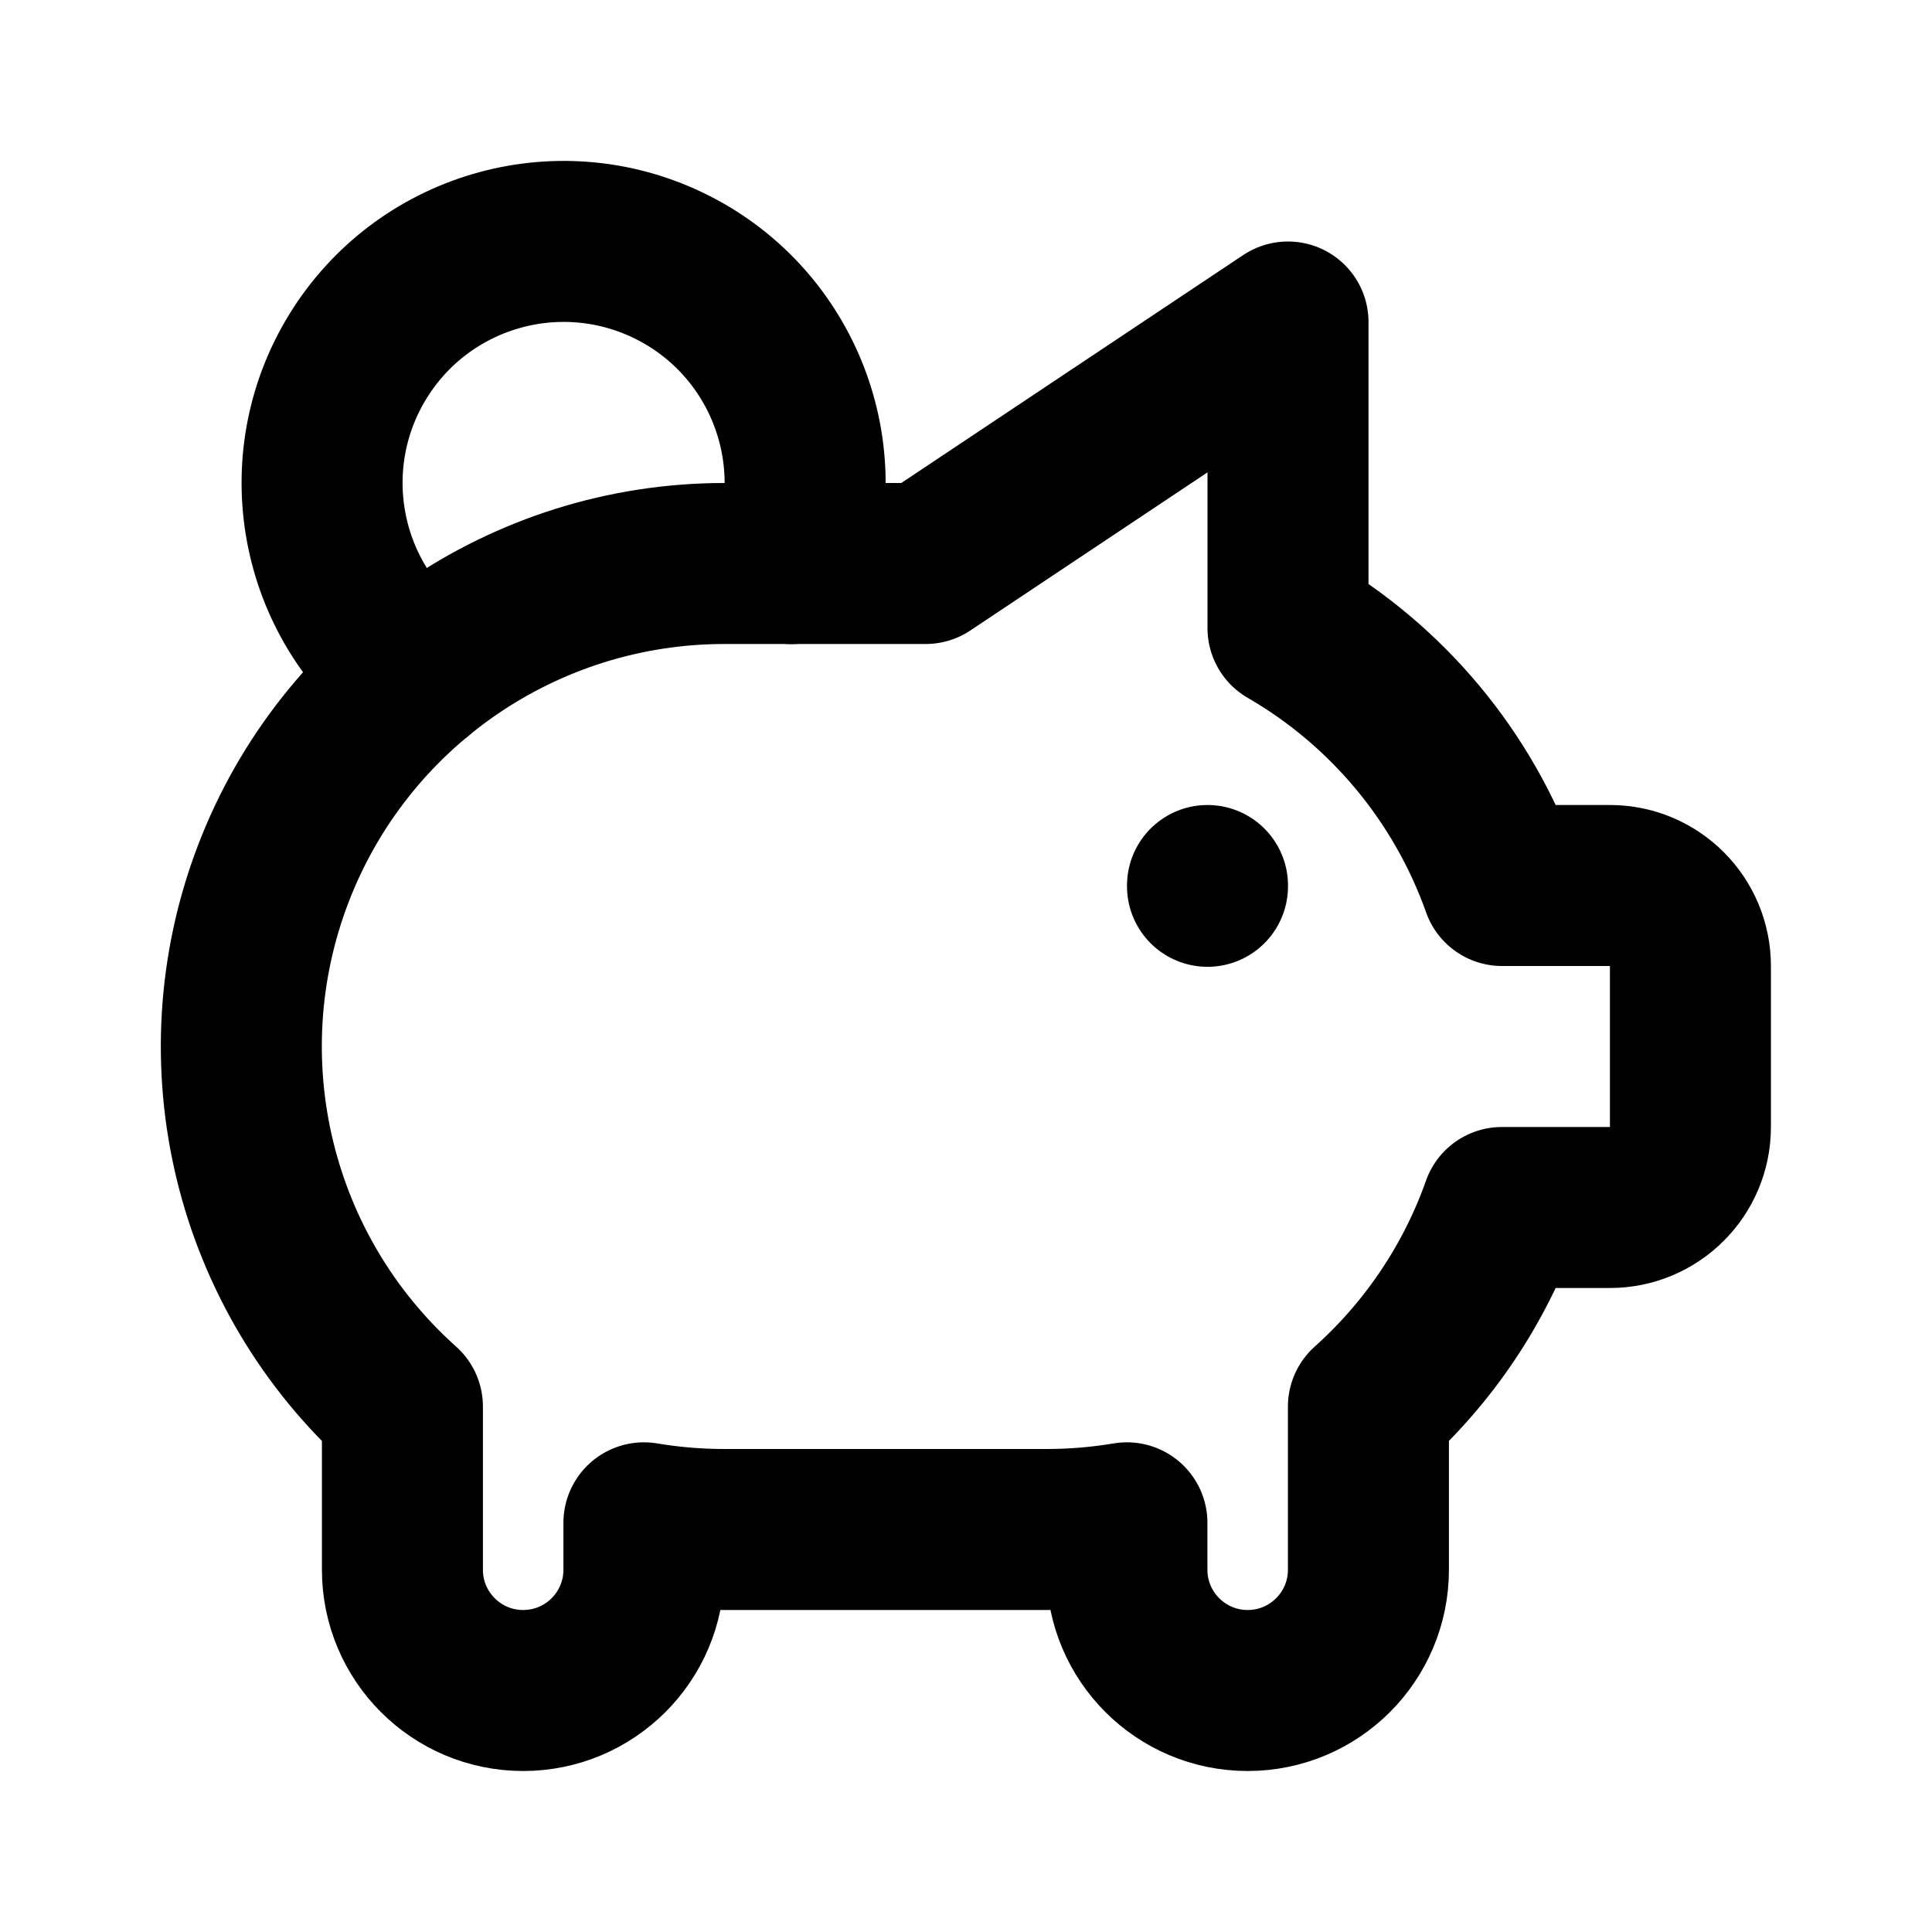
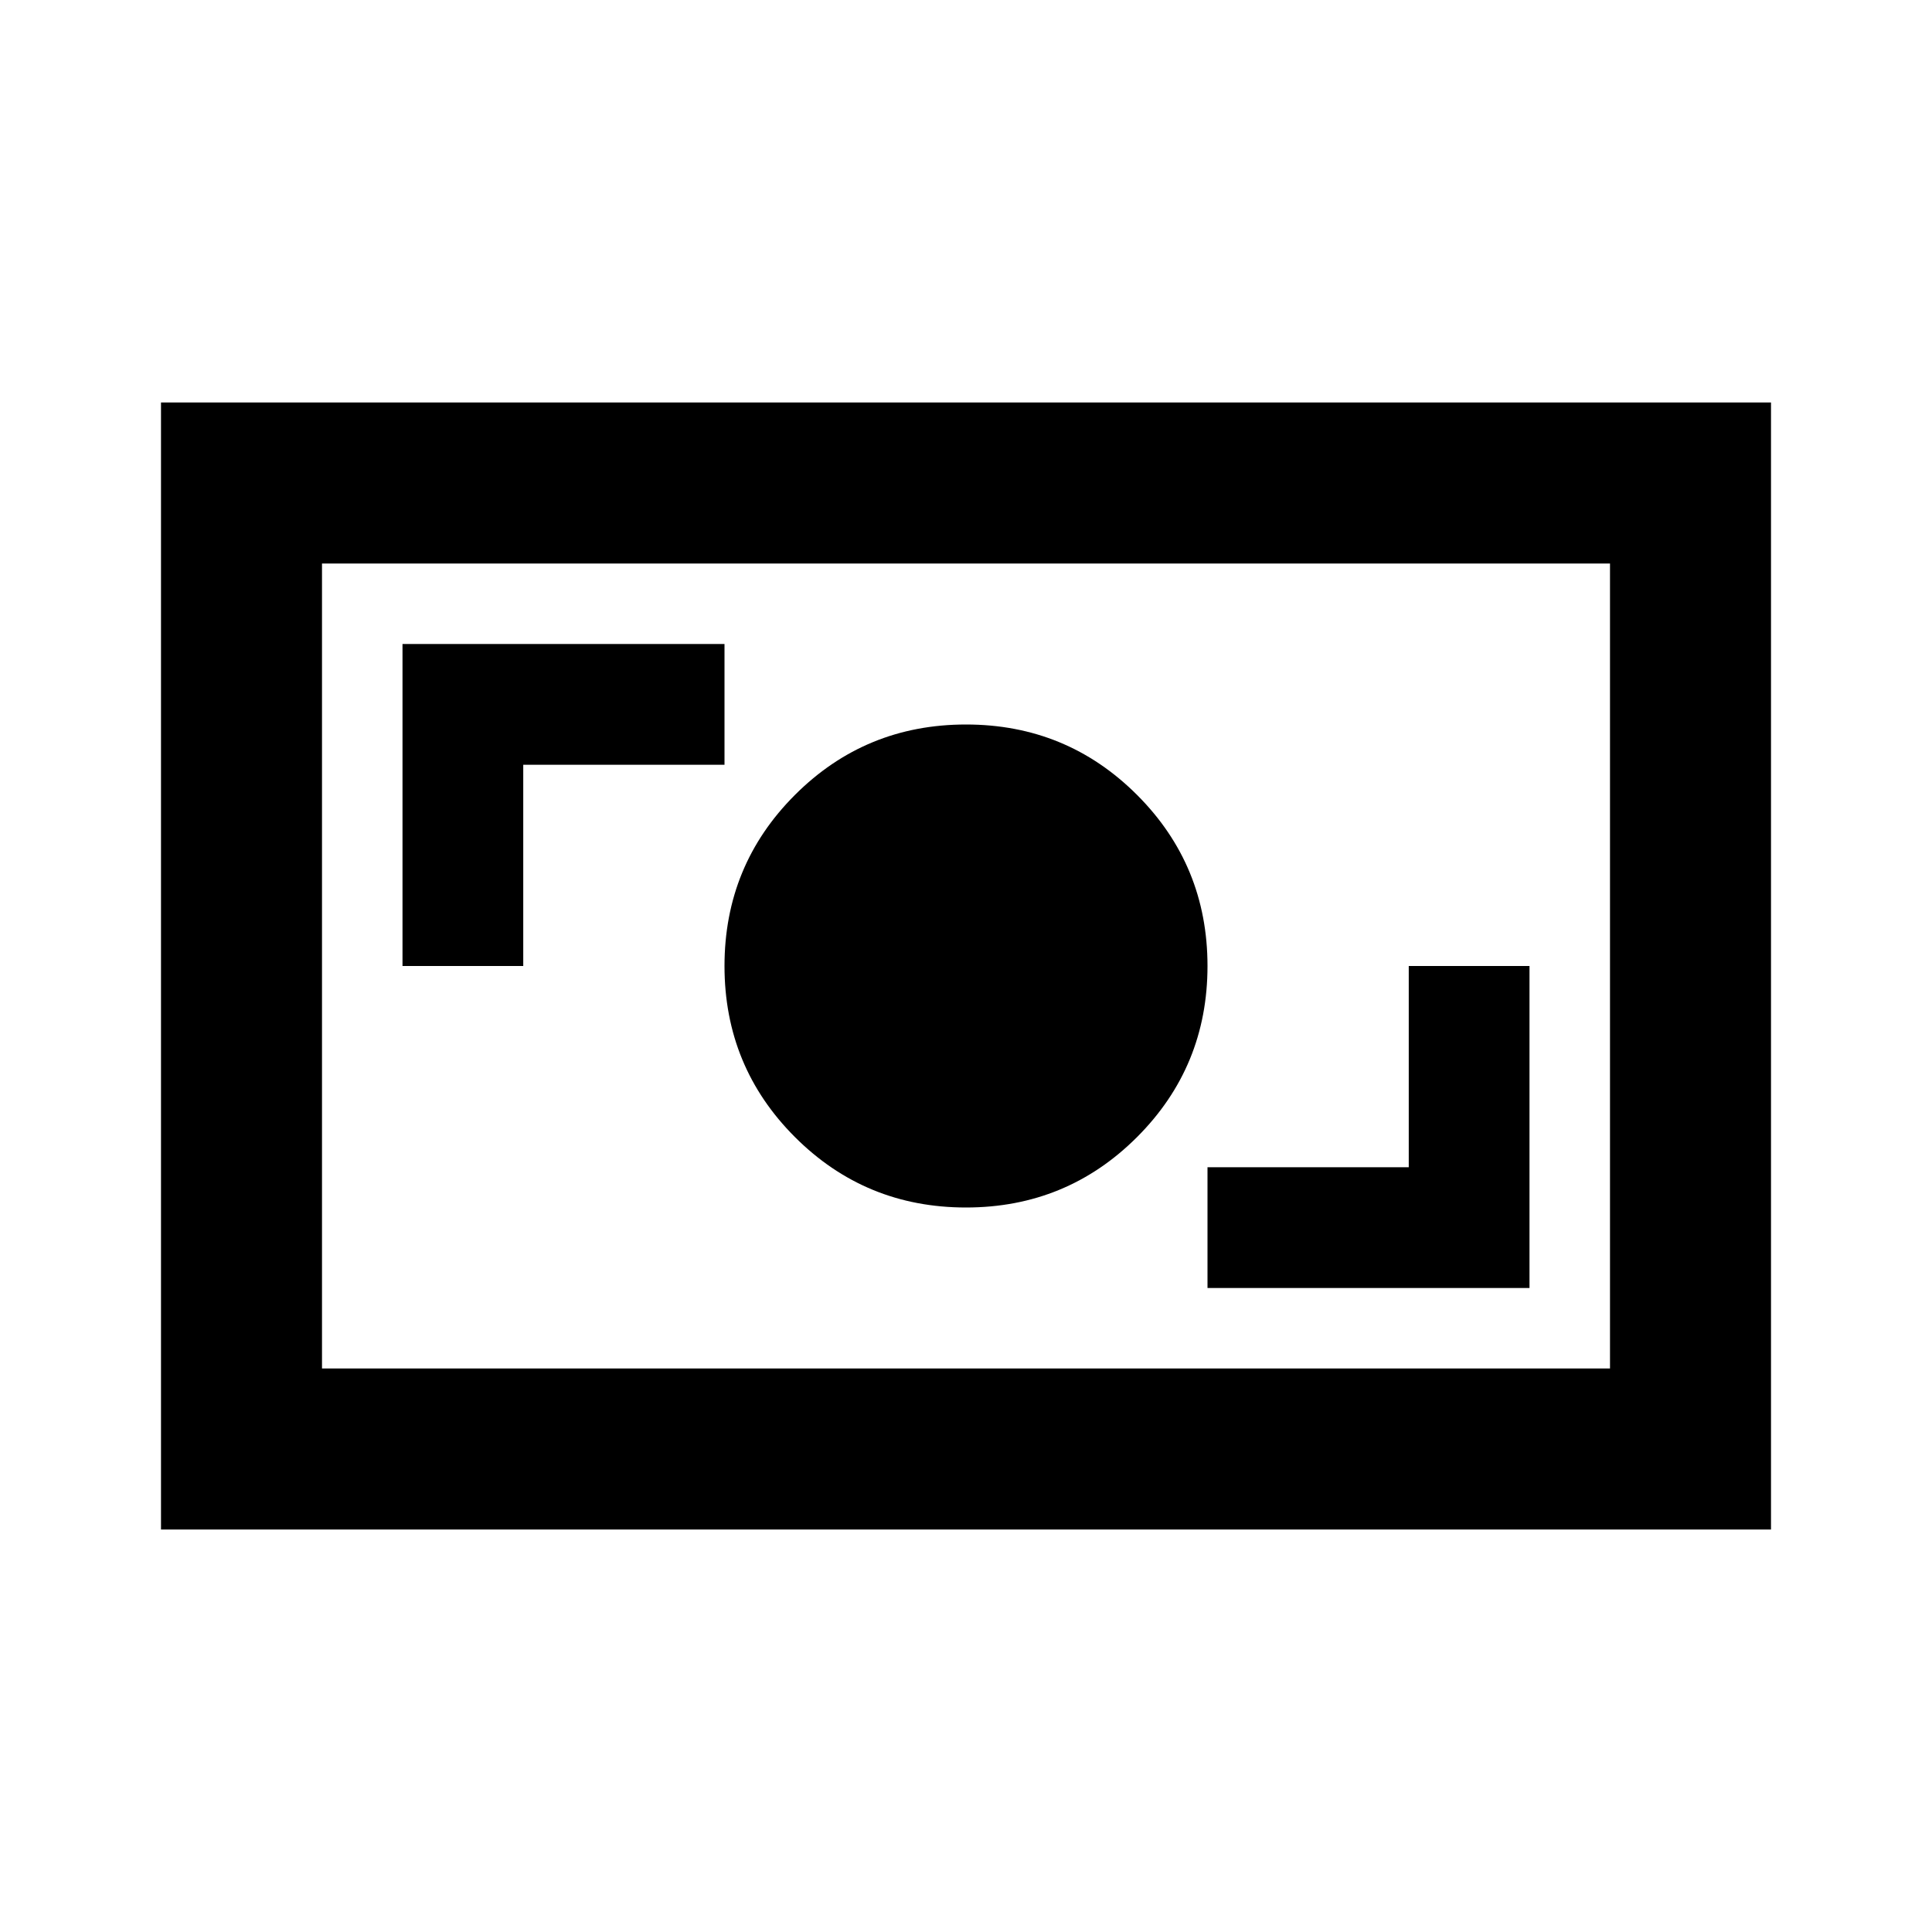
- <svg xmlns="http://www.w3.org/2000/svg" width="24" height="24" viewBox="0 0 24 24" fill="none" stroke="currentColor" stroke-width="2" stroke-linecap="round" stroke-linejoin="round" class="icon icon-tabler icons-tabler-outline icon-tabler-pig-money">
-   <path stroke="none" d="M0 0h24v24H0z" fill="none" />
-   <path d="M15 11v.01" />
-   <path d="M5.173 8.378a3 3 0 1 1 4.656 -1.377" />
-   <path d="M16 4v3.803a6.019 6.019 0 0 1 2.658 3.197h1.341a1 1 0 0 1 1 1v2a1 1 0 0 1 -1 1h-1.342c-.336 .95 -.907 1.8 -1.658 2.473v2.027a1.5 1.5 0 0 1 -3 0v-.583a6.04 6.04 0 0 1 -1 .083h-4a6.04 6.04 0 0 1 -1 -.083v.583a1.5 1.5 0 0 1 -3 0v-2l0 -.027a6 6 0 0 1 4 -10.473h2.5l4.5 -3" />
+ <svg xmlns="http://www.w3.org/2000/svg" height="24px" viewBox="0 -960 960 960" width="24px" fill="currentColor">
+   <path d="M600-320h160v-160h-60v100H600v60Zm-120-40q50 0 85-35t35-85q0-50-35-85t-85-35q-50 0-85 35t-35 85q0 50 35 85t85 35ZM200-480h60v-100h100v-60H200v160ZM80-200v-560h800v560H80Zm80-80h640v-400H160v400Zm0 0v-400 400Z" />
</svg>
